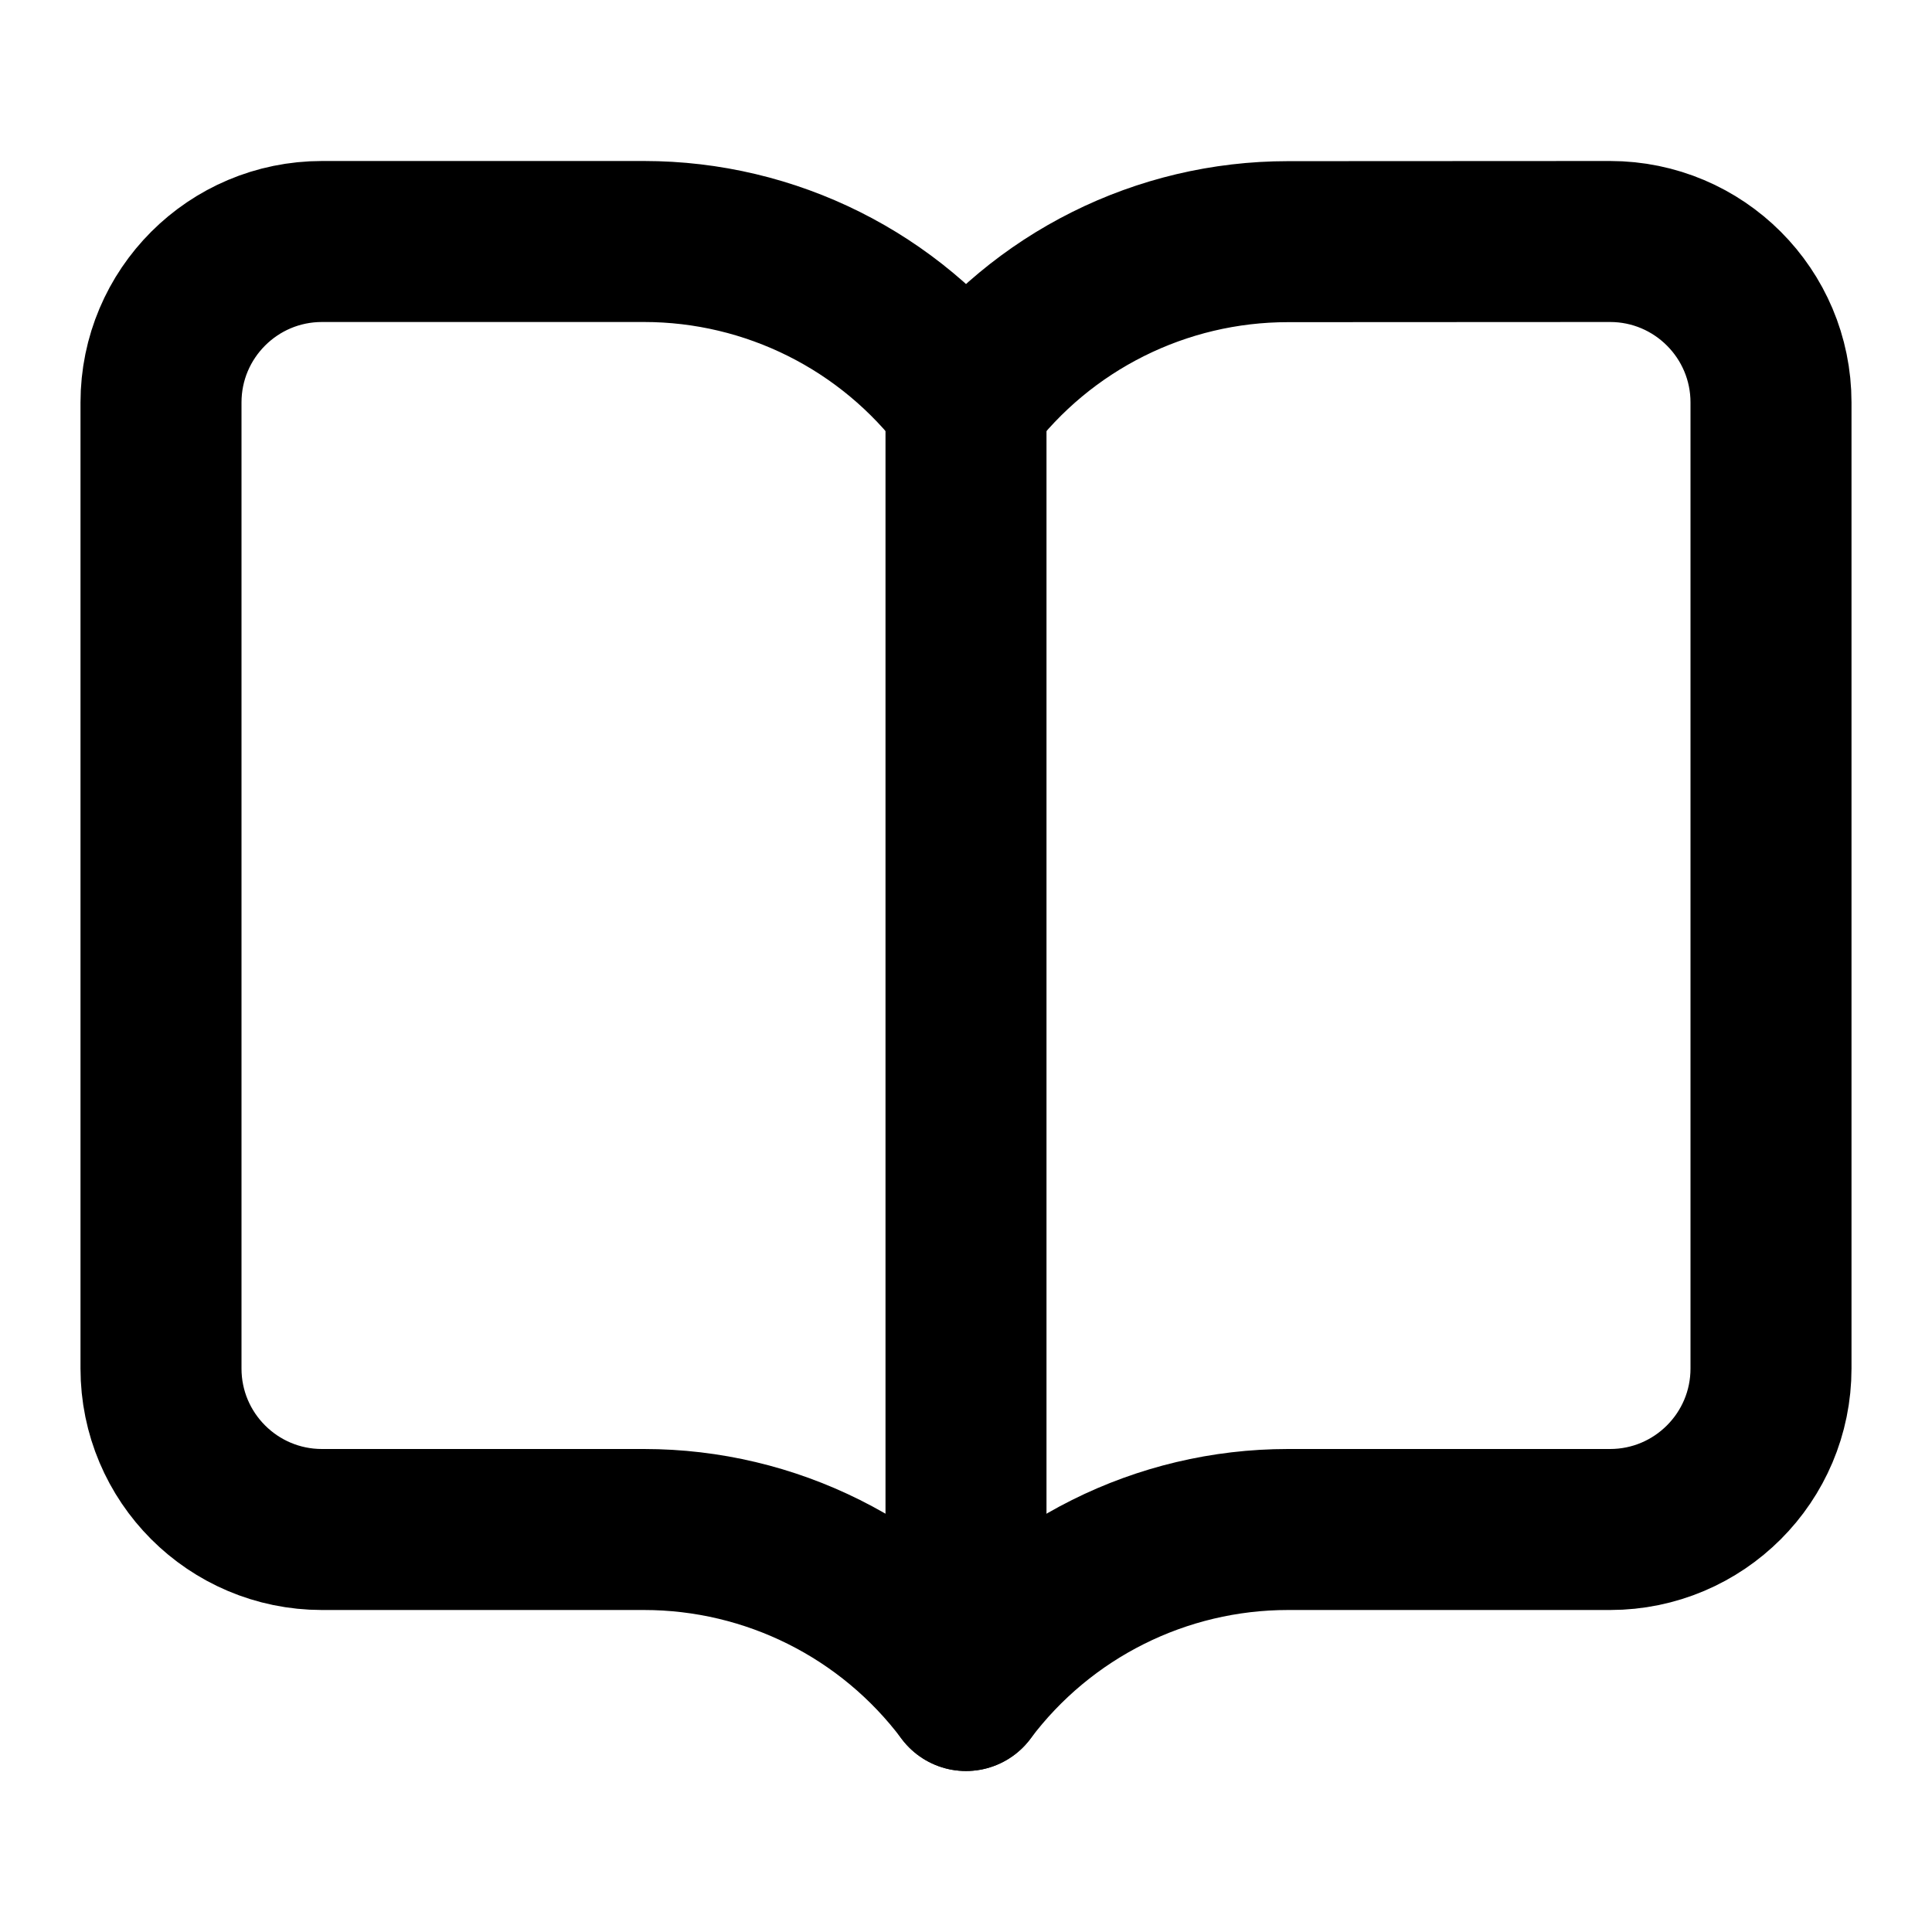
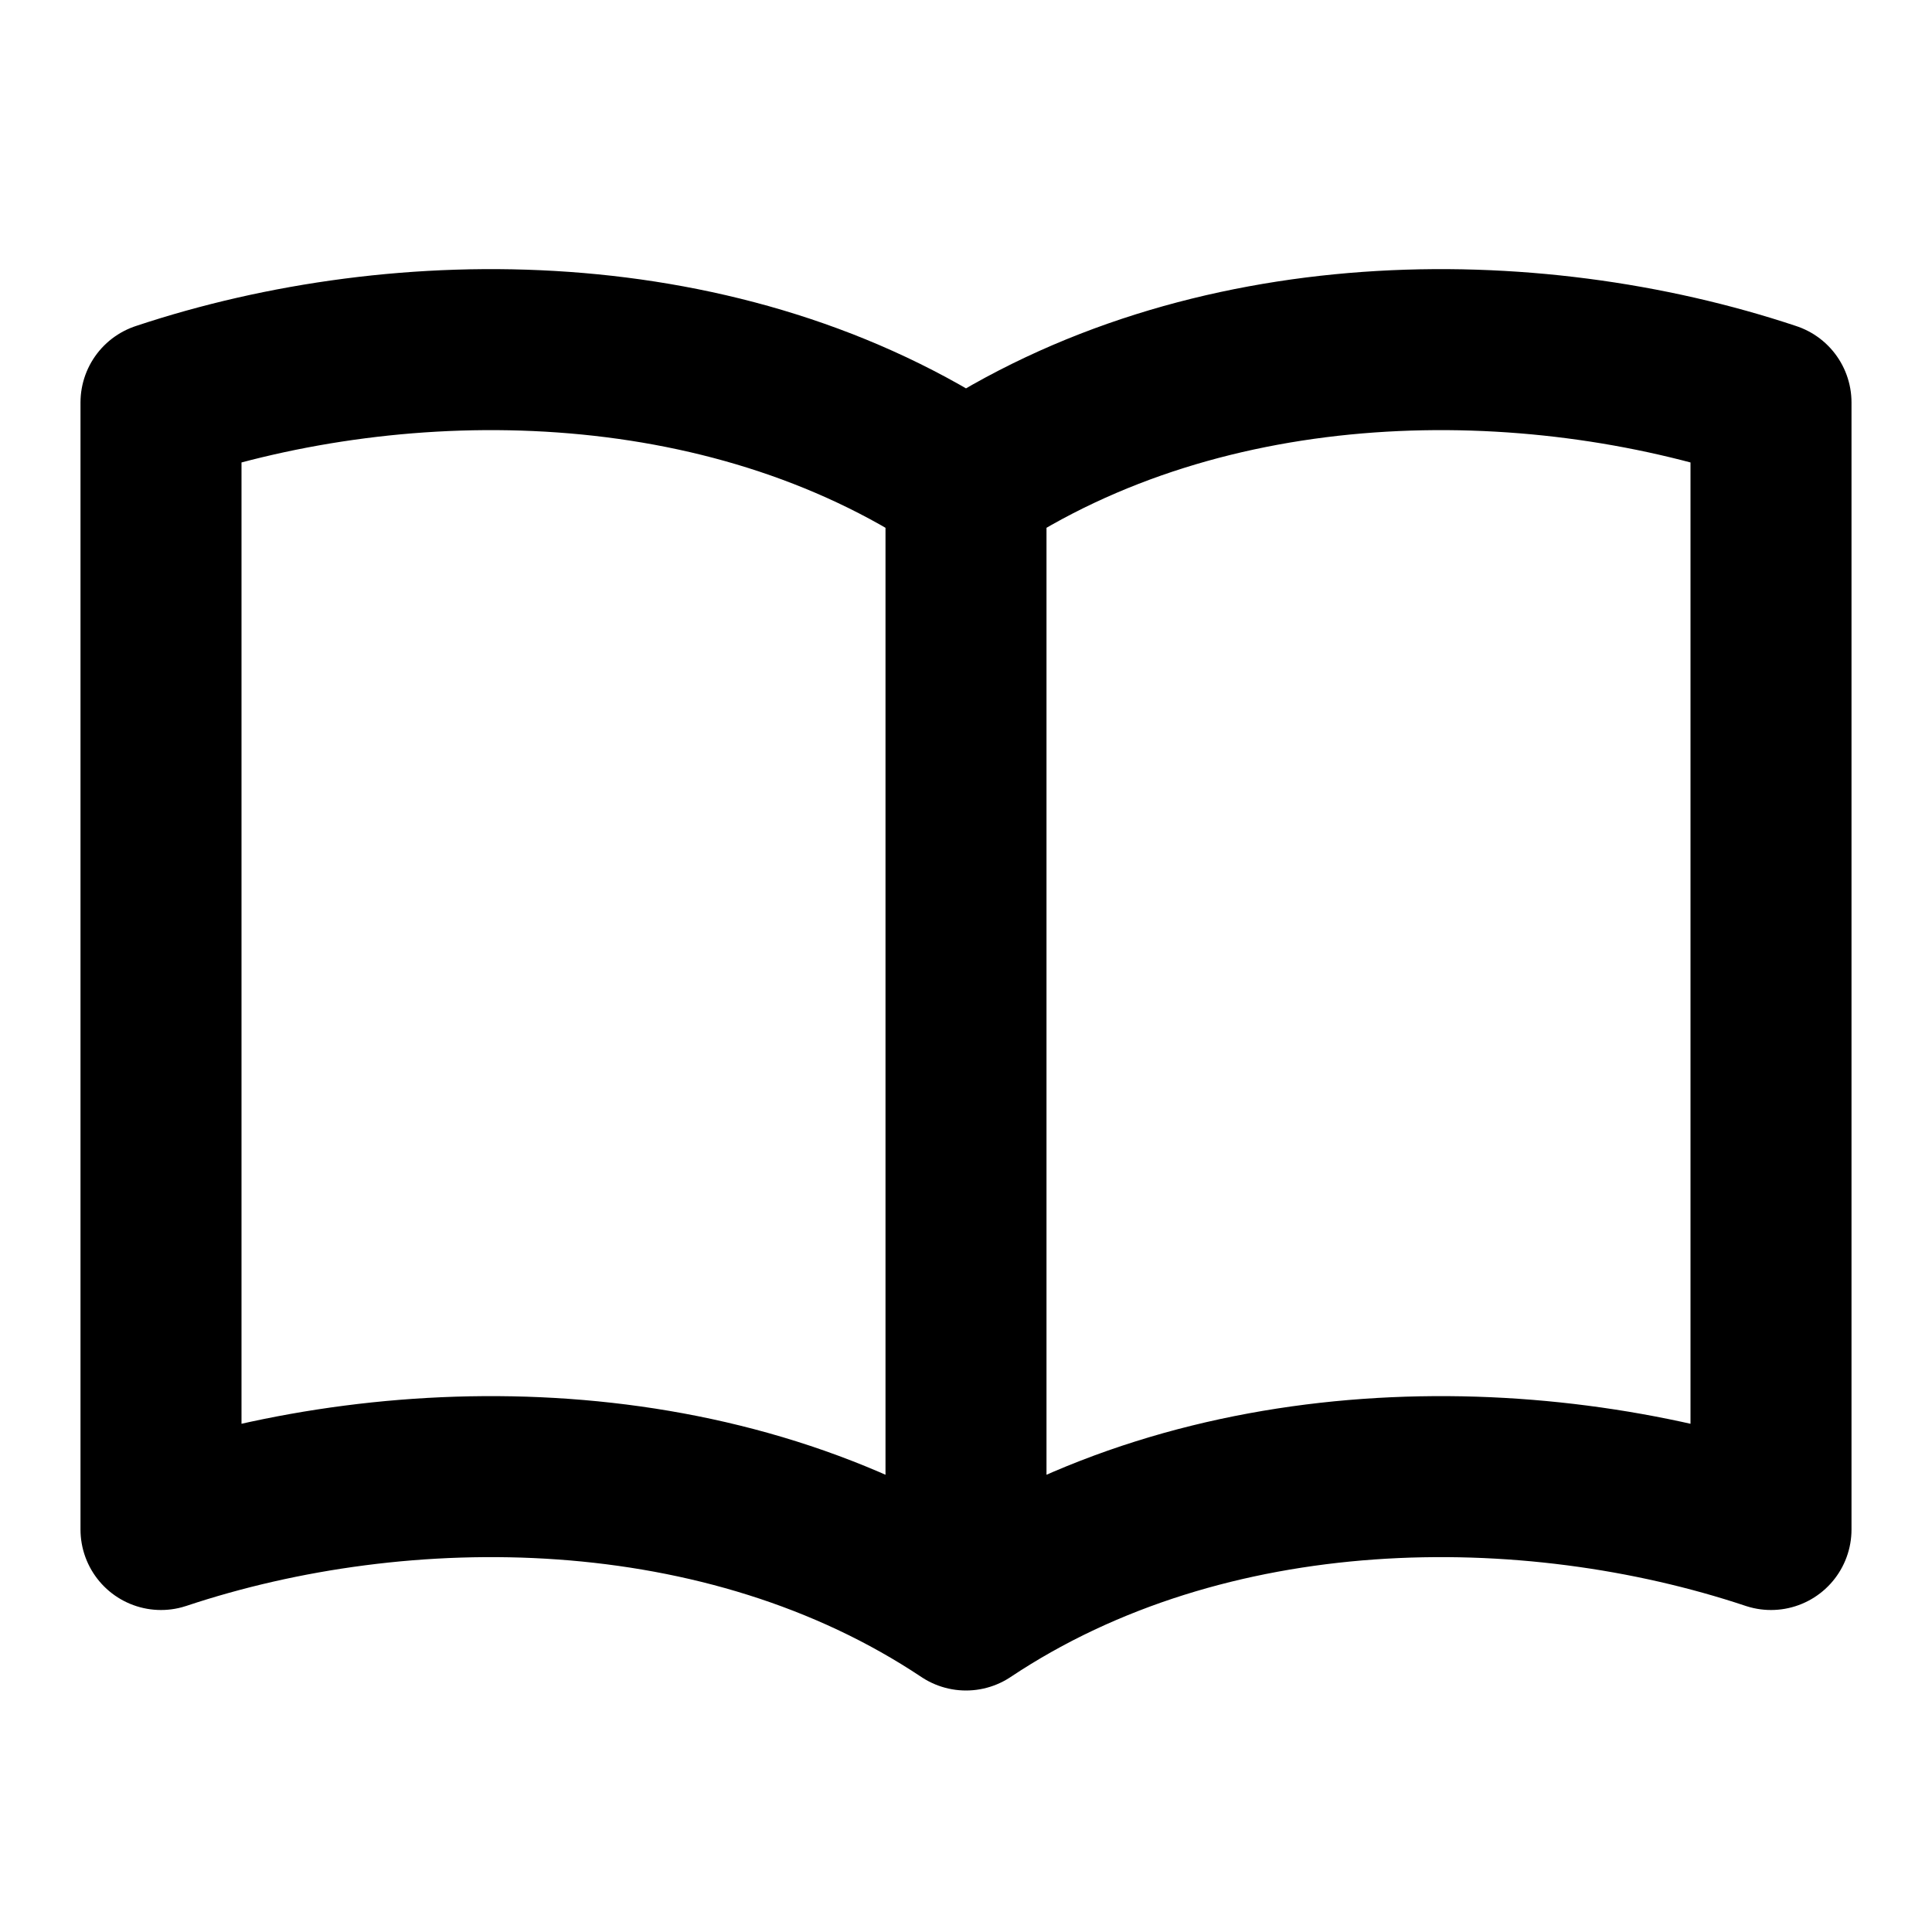
<svg xmlns="http://www.w3.org/2000/svg" width="24" height="24" viewBox="0 0 24 24" fill="none" stroke="currentColor" stroke-width="2" stroke-linecap="round" stroke-linejoin="round">
-   <path d="M12 5v16" />
-   <path d="M20.001 19A2 2 0 0022 17V5a2 2 0 00-1.999-2L16 3.002A5 5 0 0012 5a5 5 0 00-4-2H4a2 2 0 00-2 2v12a2 2 0 001.999 2H8a5 5 0 014 2 5 5 0 014-2z" />
+   <path d="M2 5c3-1 7-1 10 1v14c-3-2-7-2-10-1zM22 5c-3-1-7-1-10 1v14c3-2 7-2 10-1z" />
</svg>
